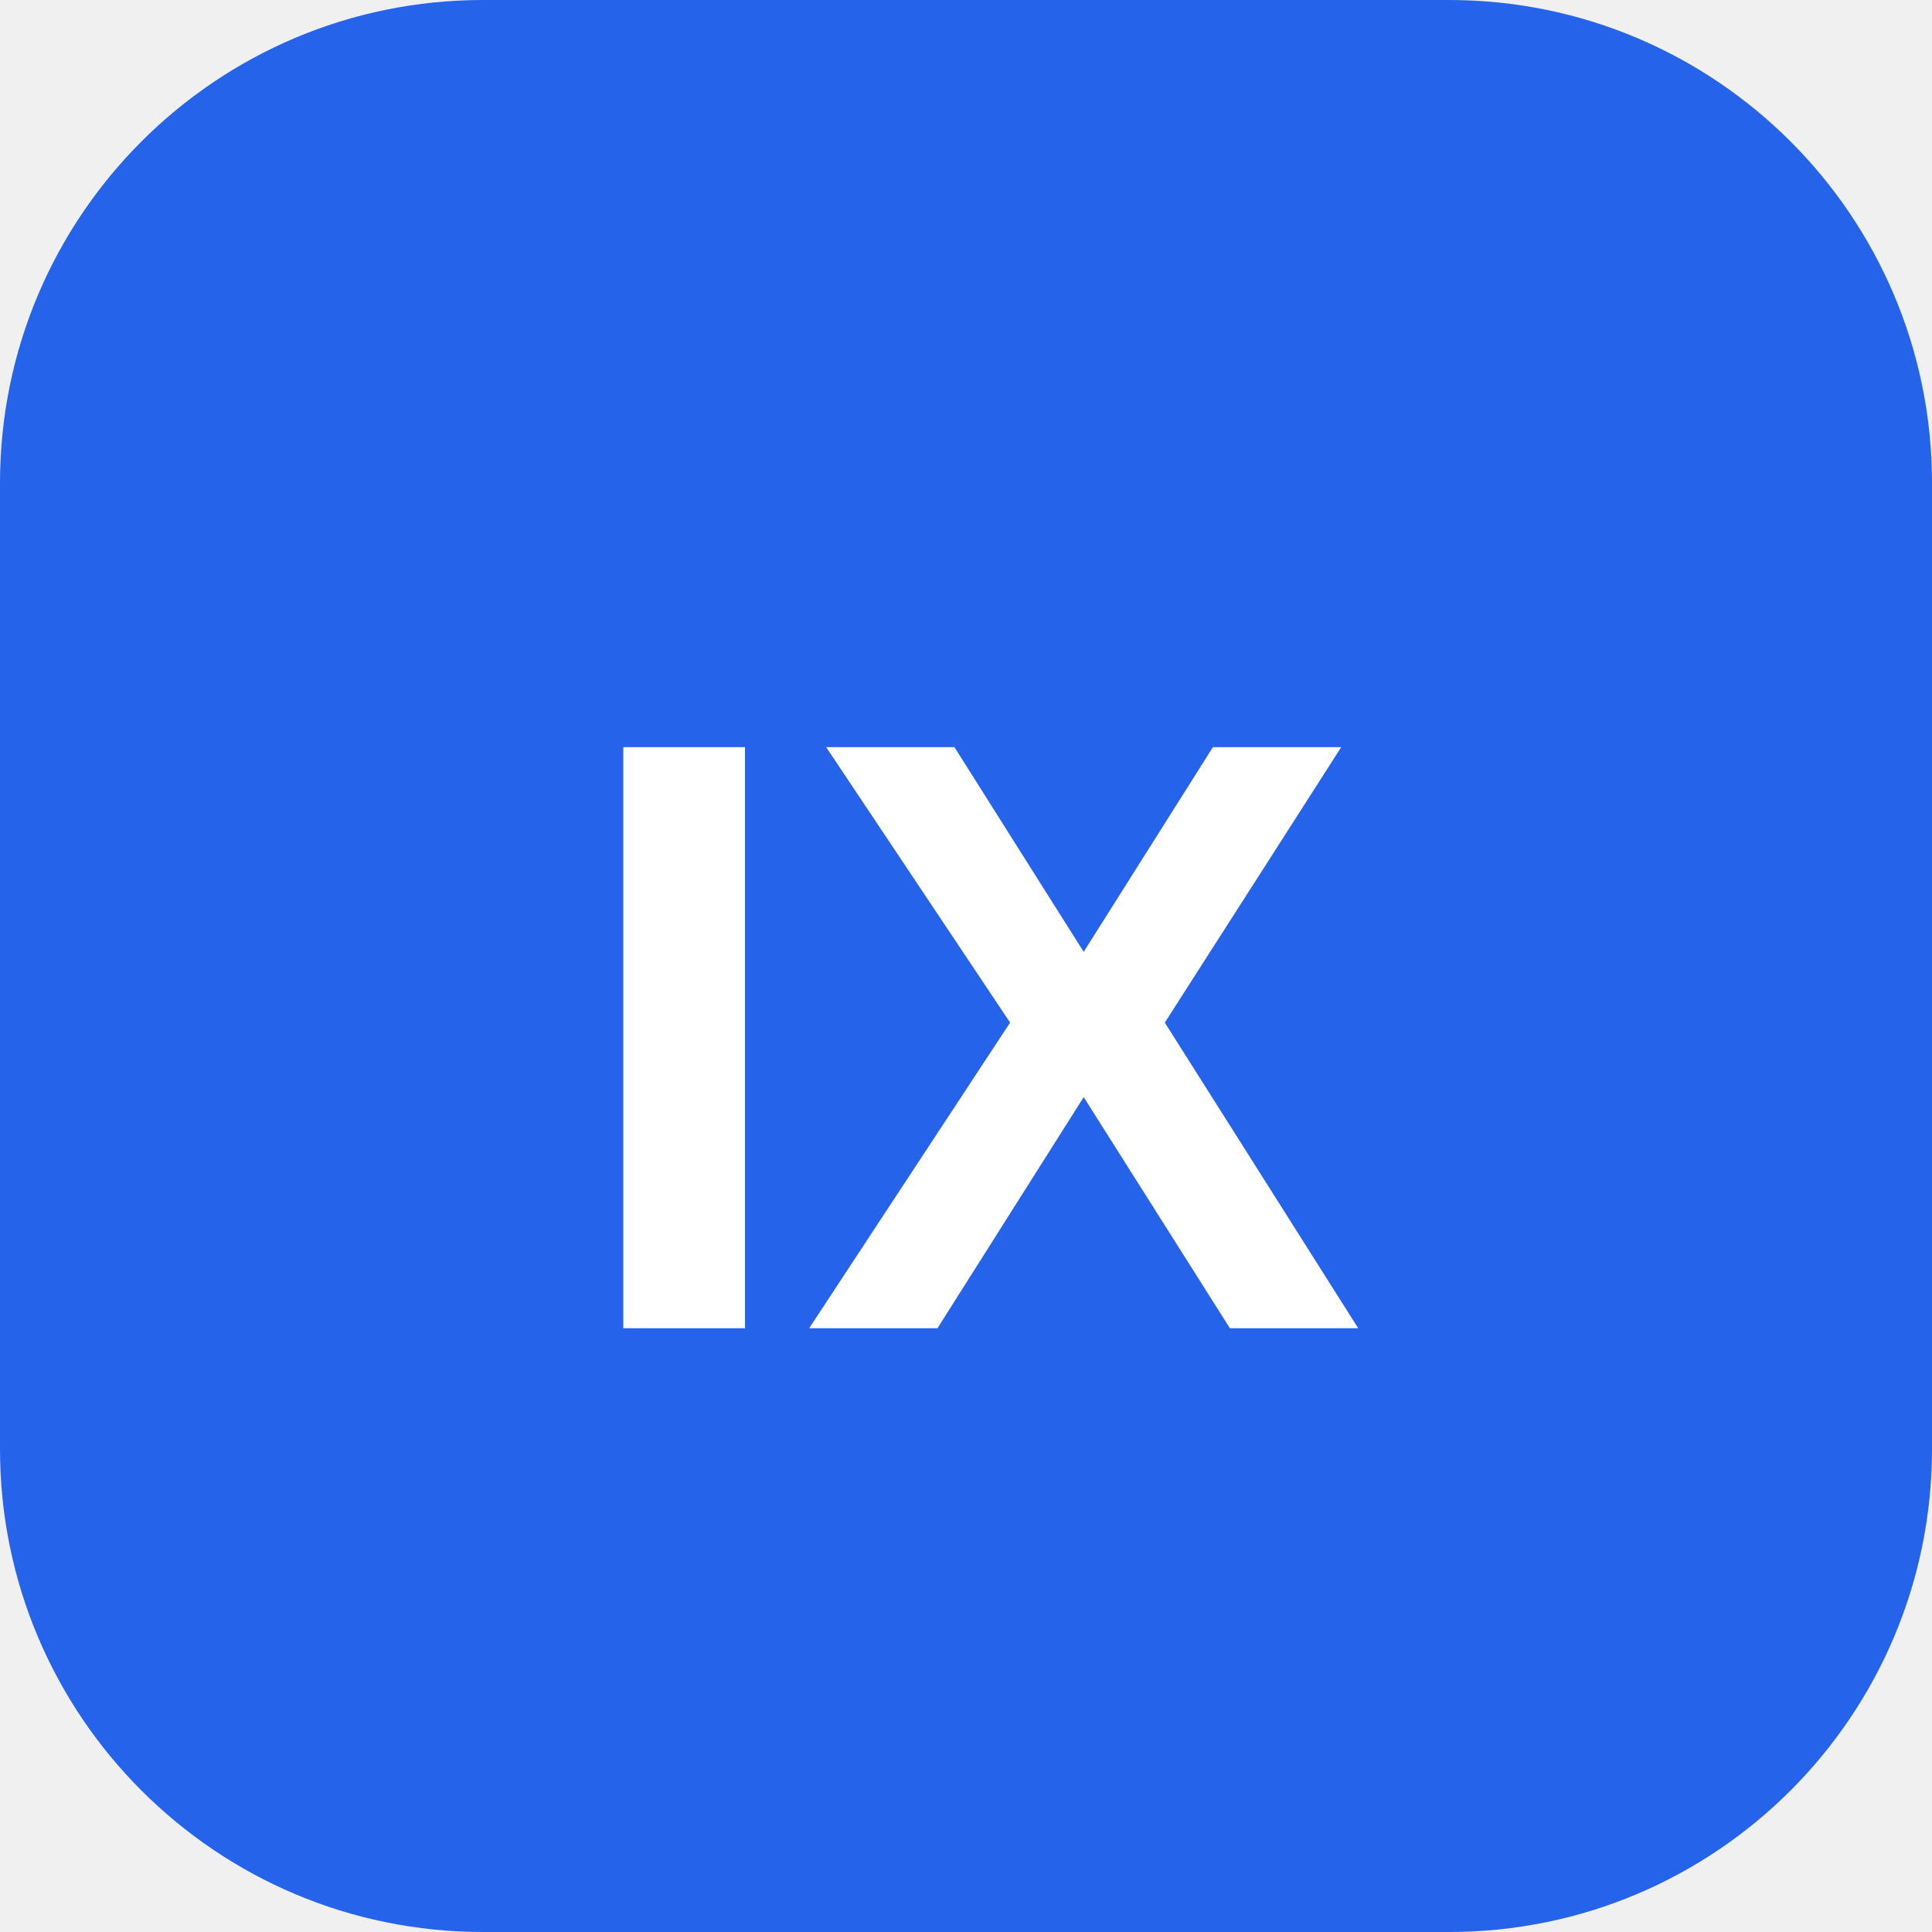
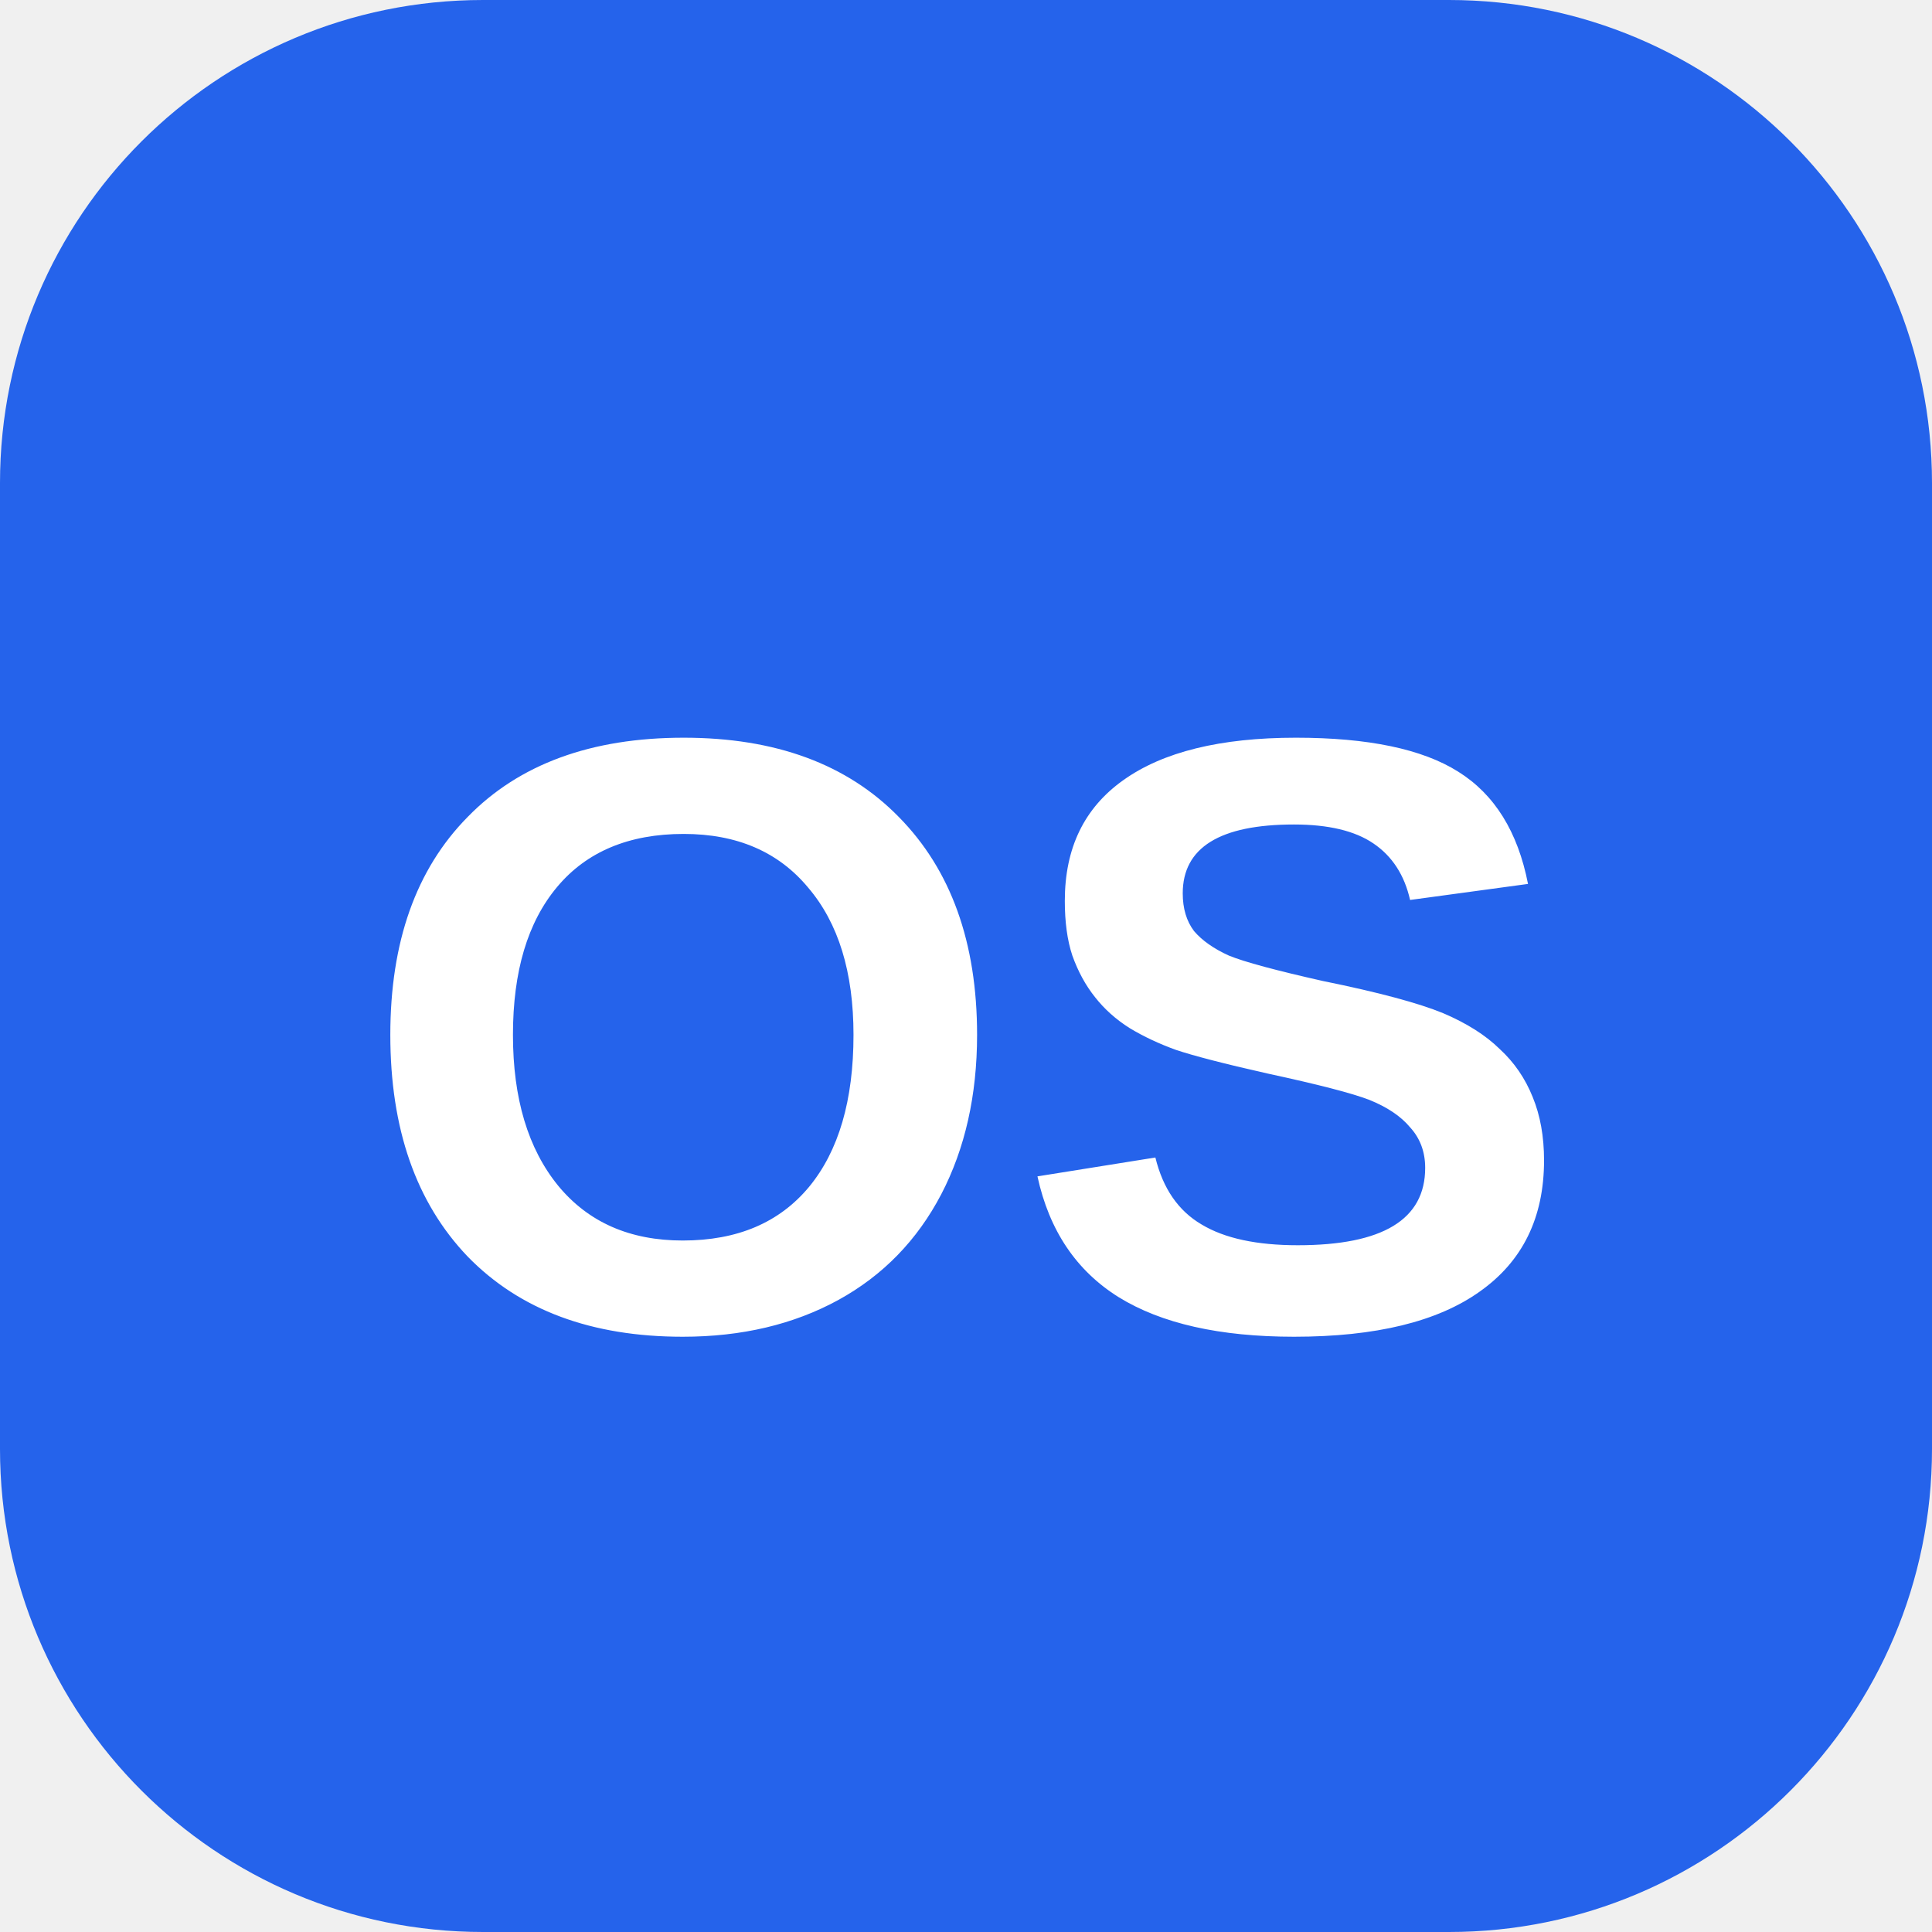
<svg xmlns="http://www.w3.org/2000/svg" width="32" height="32" viewBox="0 0 32 32" fill="none">
  <rect width="32" height="32" rx="8" fill="#2563eb" />
-   <text x="16" y="22" text-anchor="middle" fill="white" font-family="Arial, sans-serif" font-size="14" font-weight="bold">IX</text>
+   <text x="16" y="22" text-anchor="middle" fill="white" font-family="Arial, sans-serif" font-size="14" font-weight="bold">OS</text>
</svg>
